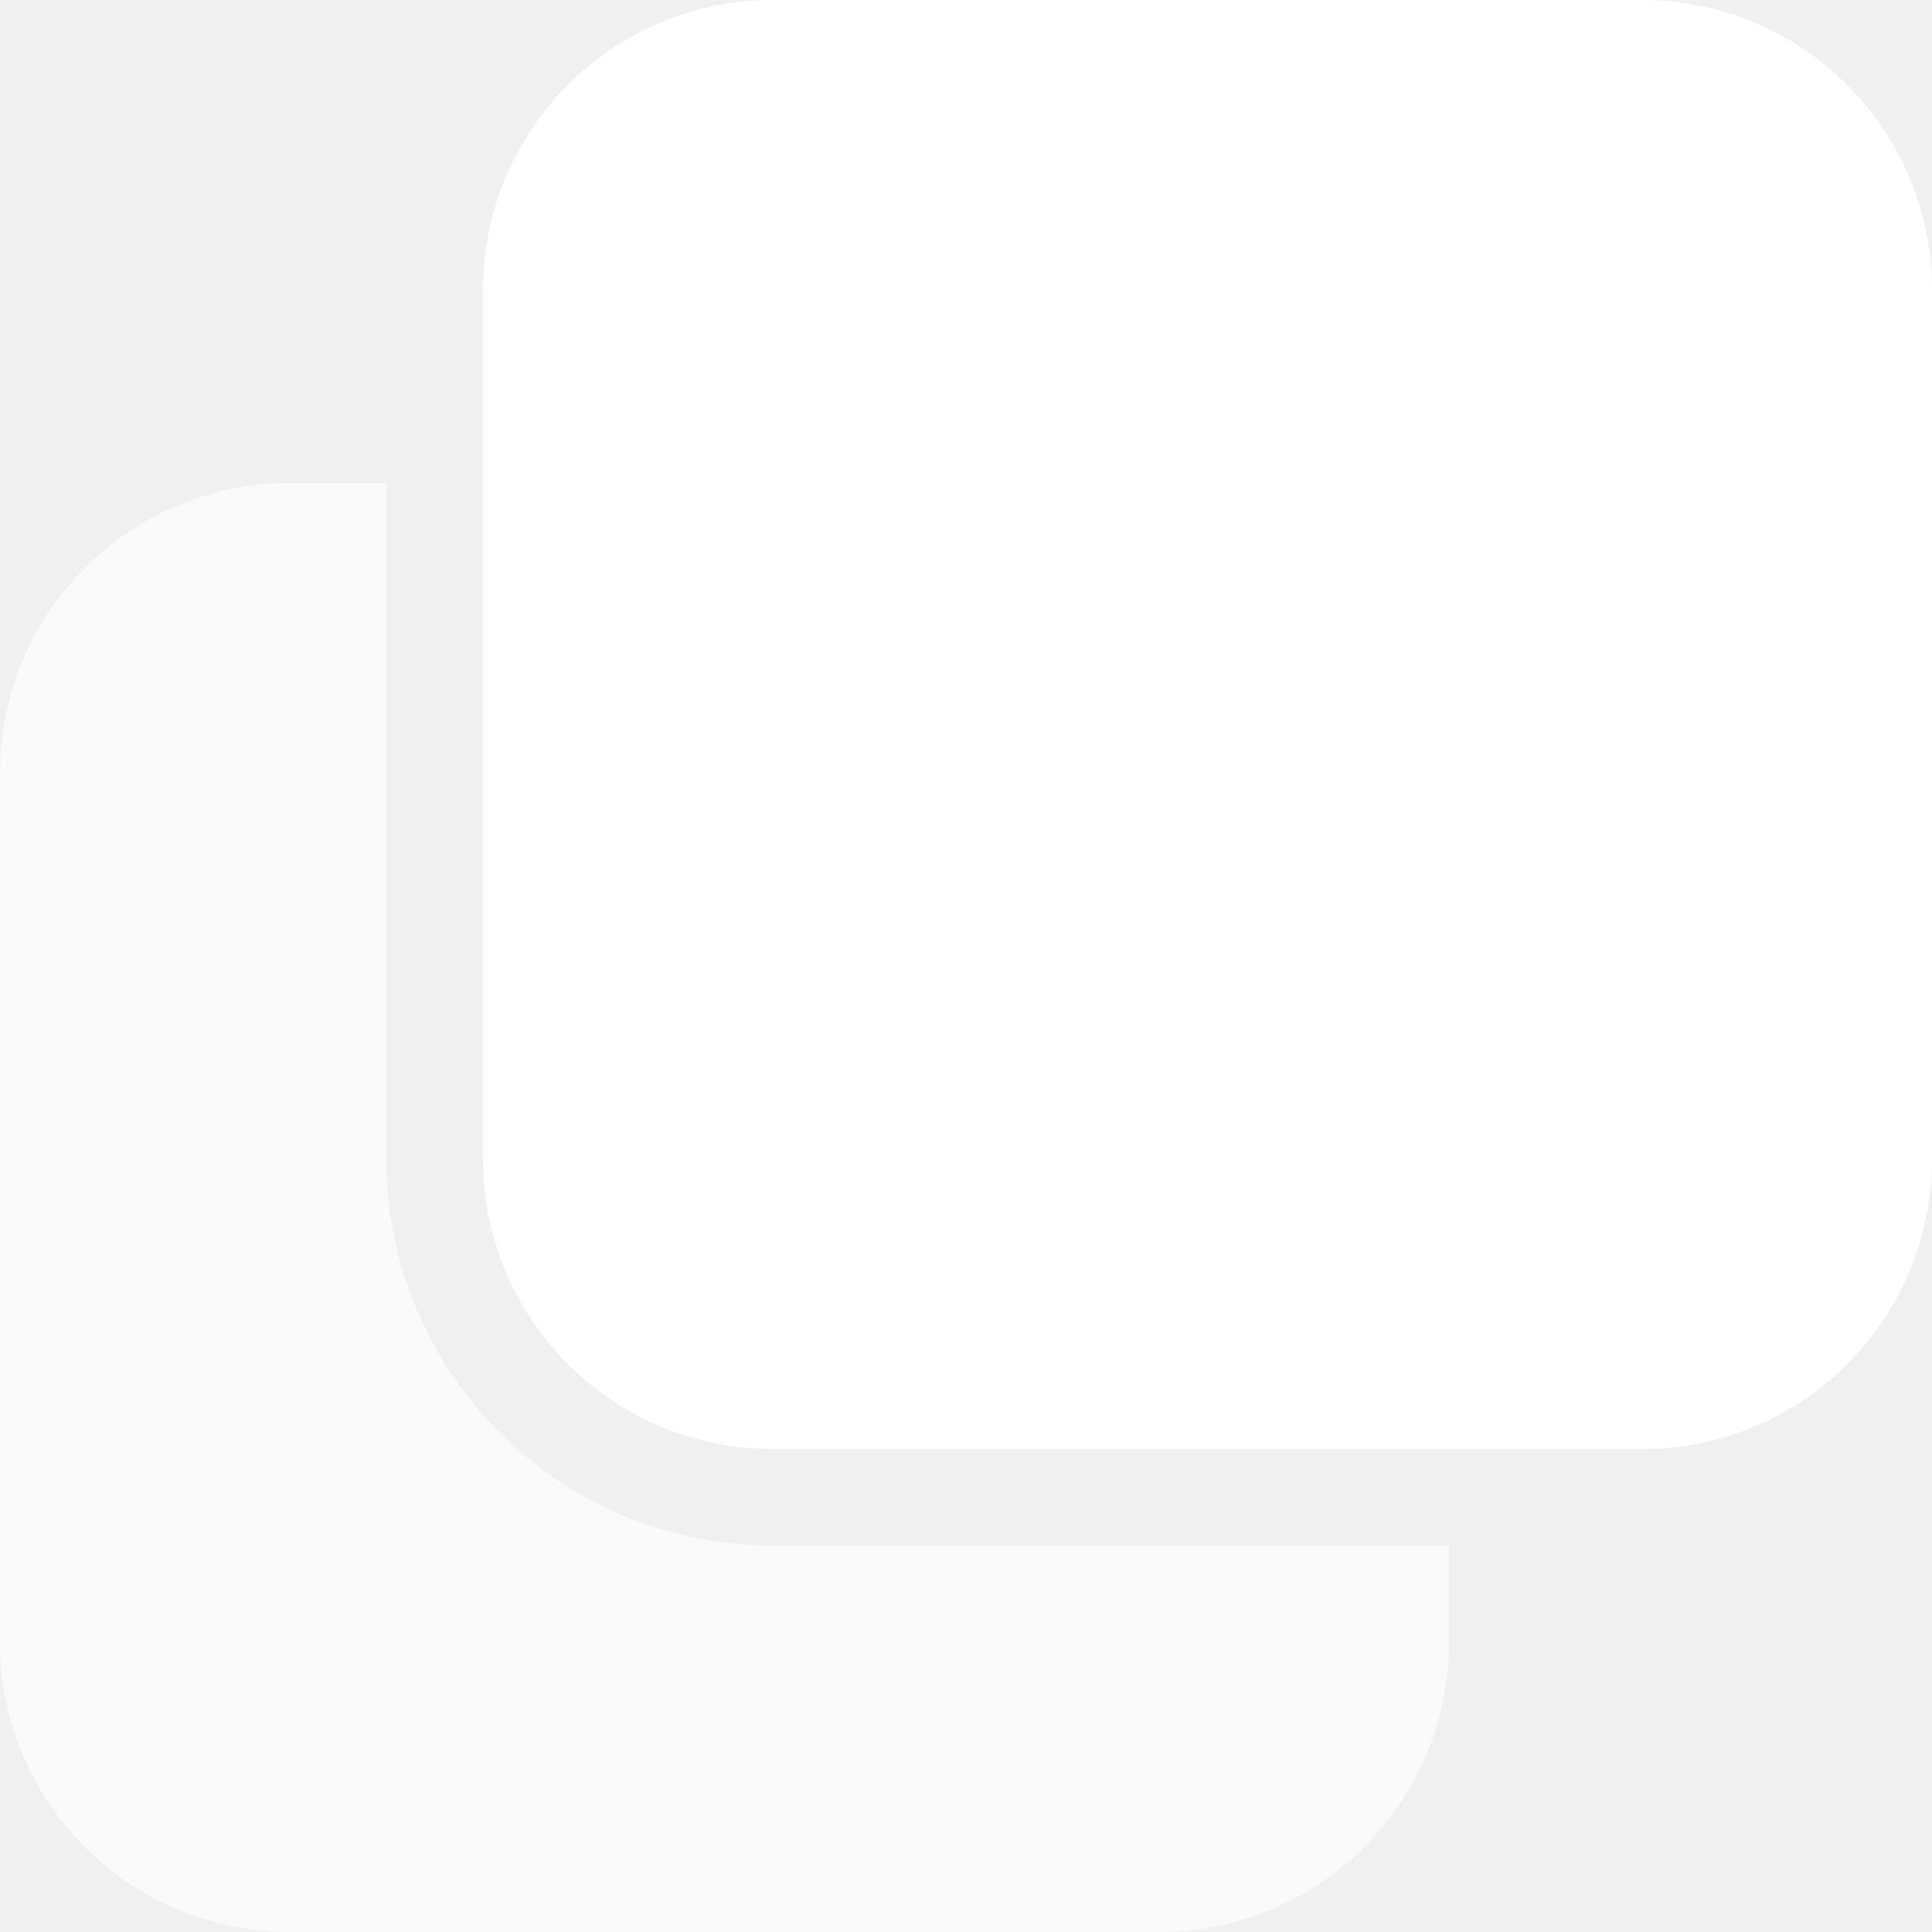
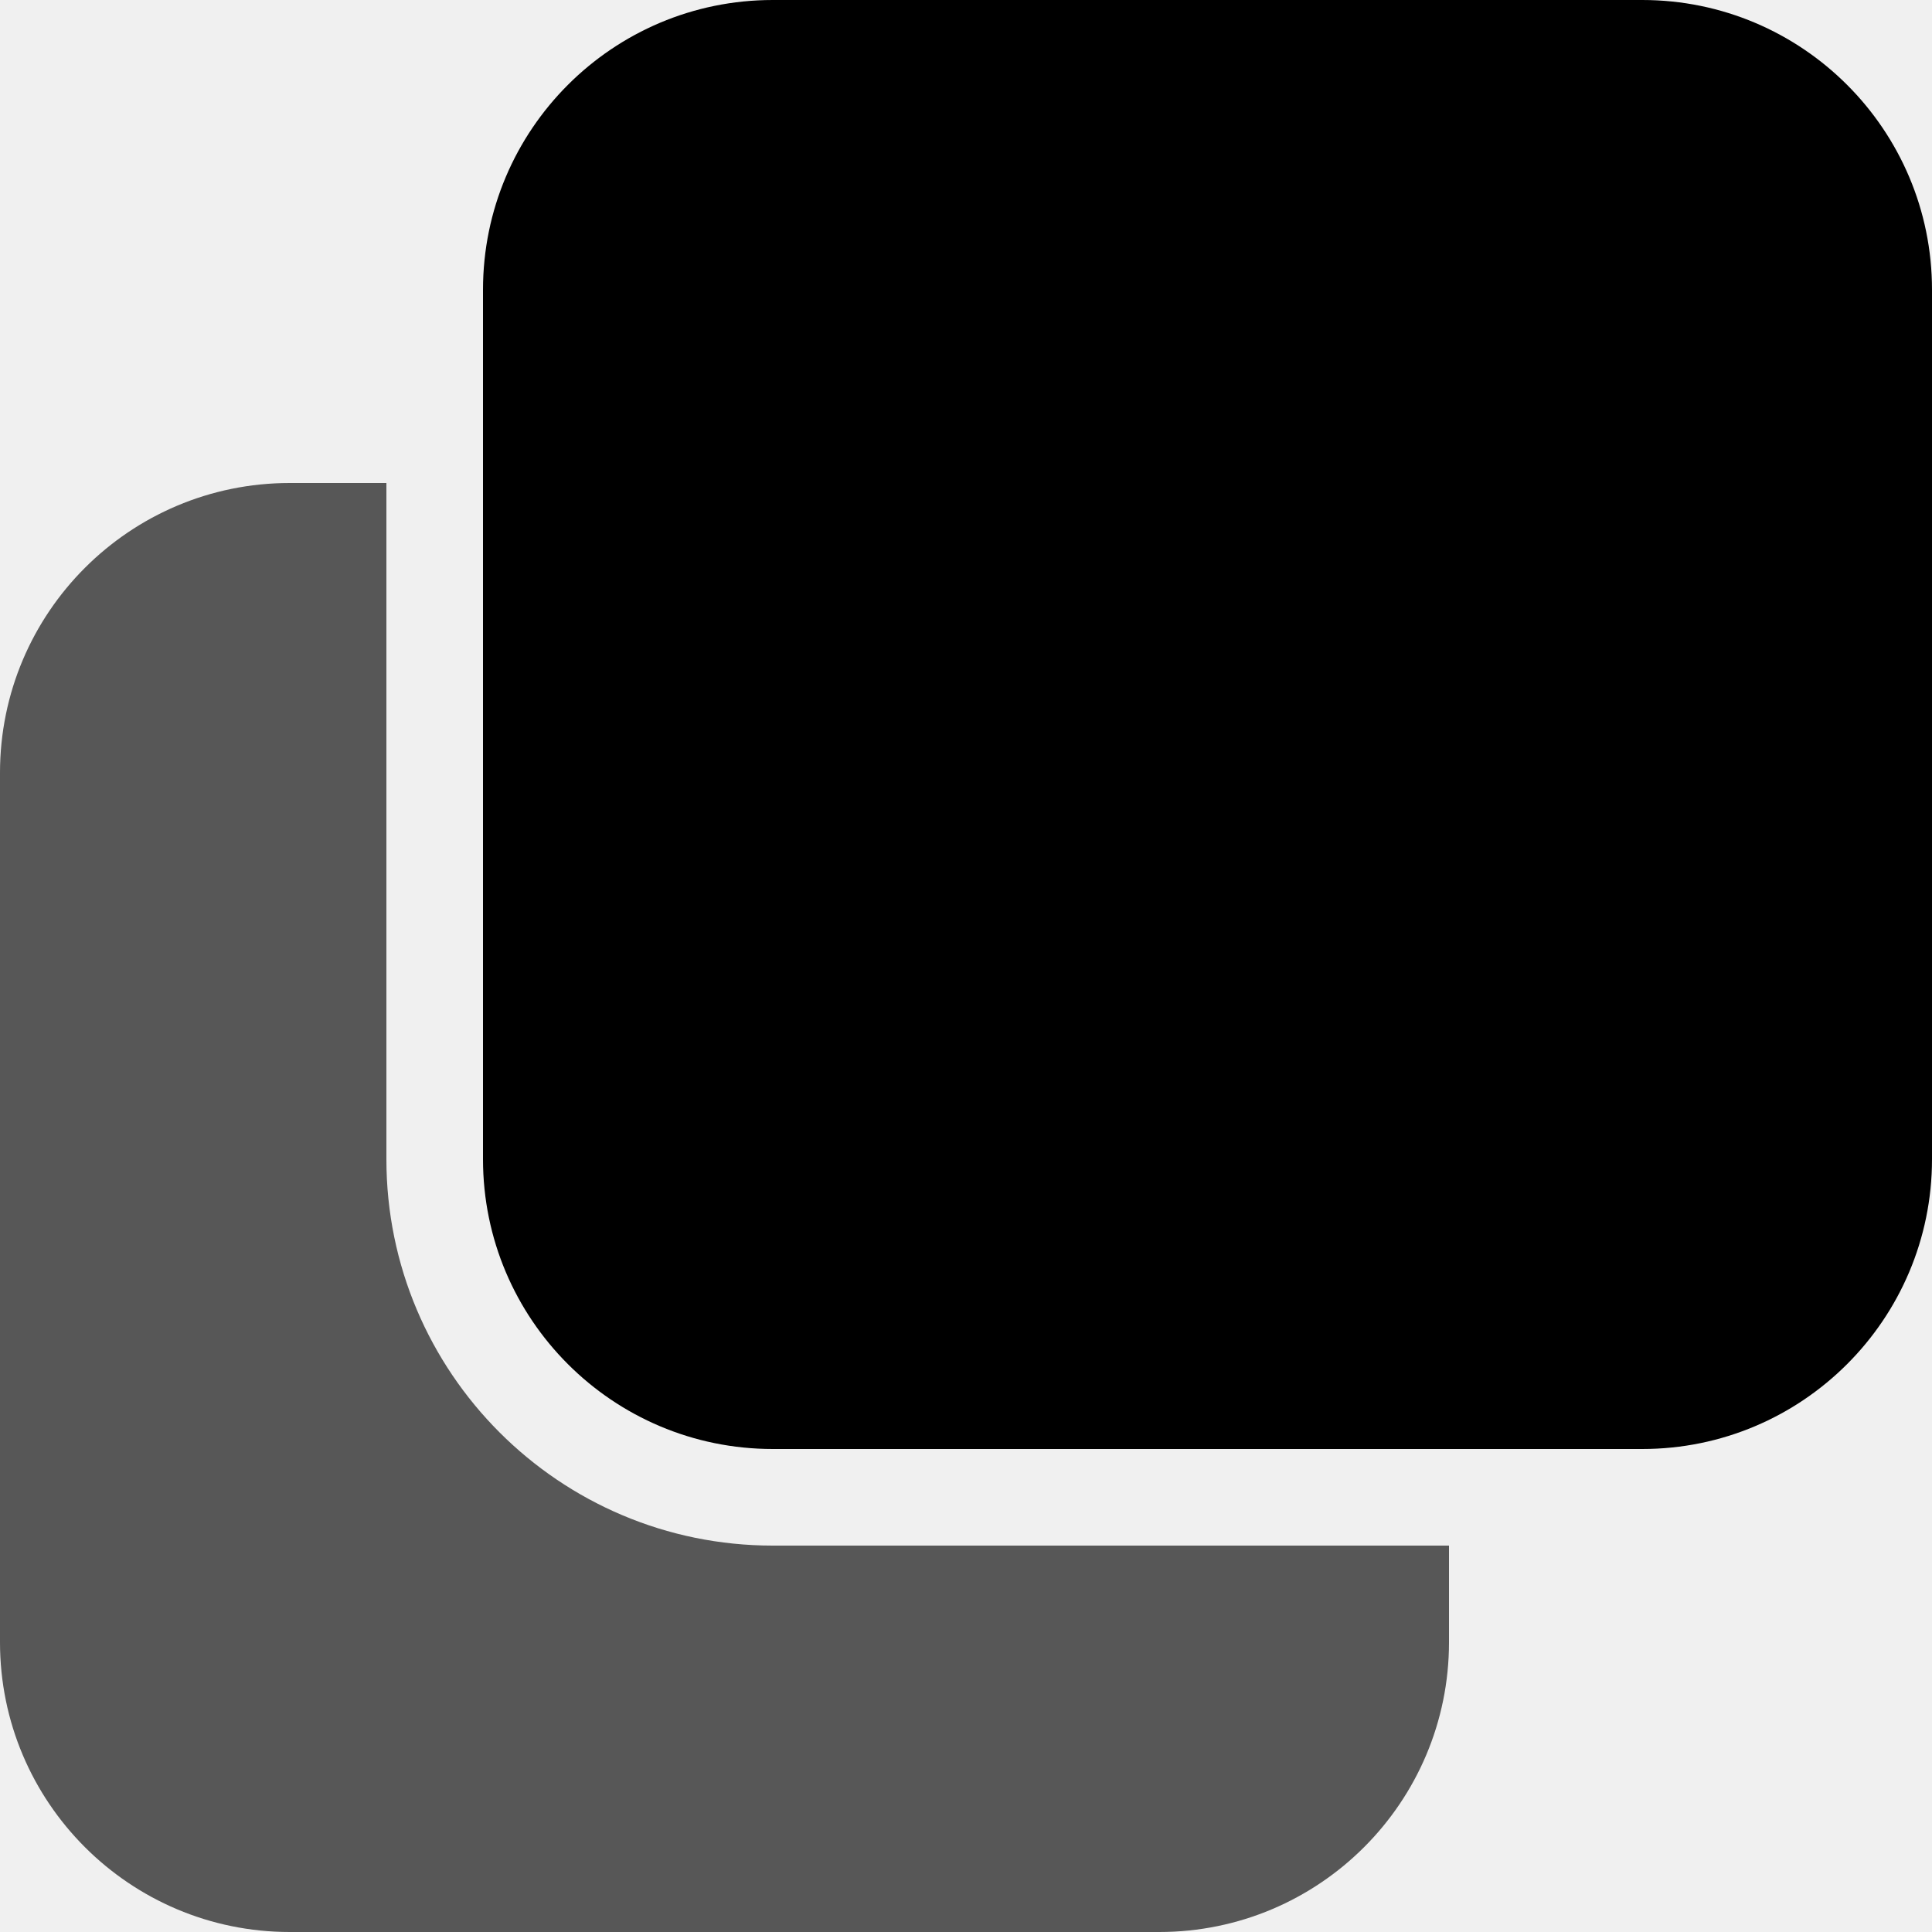
<svg xmlns="http://www.w3.org/2000/svg" width="20" height="20" viewBox="0 0 20 20" fill="none">
-   <rect x="5" width="15" height="15" rx="3" fill="white" />
-   <path fill-rule="evenodd" clip-rule="evenodd" d="M4 5H3C1.343 5 0 6.343 0 8V17C0 18.657 1.343 20 3 20H12C13.657 20 15 18.657 15 17V16H8C5.791 16 4 14.209 4 12V5Z" fill="white" fill-opacity="0.64" />
+   <rect x="5" width="15" height="15" rx="3" fill="currentColor" />
+   <path fill-rule="evenodd" clip-rule="evenodd" d="M4 5H3C1.343 5 0 6.343 0 8V17C0 18.657 1.343 20 3 20H12C13.657 20 15 18.657 15 17V16H8C5.791 16 4 14.209 4 12V5Z" fill="currentColor" fill-opacity="0.64" />
</svg>
